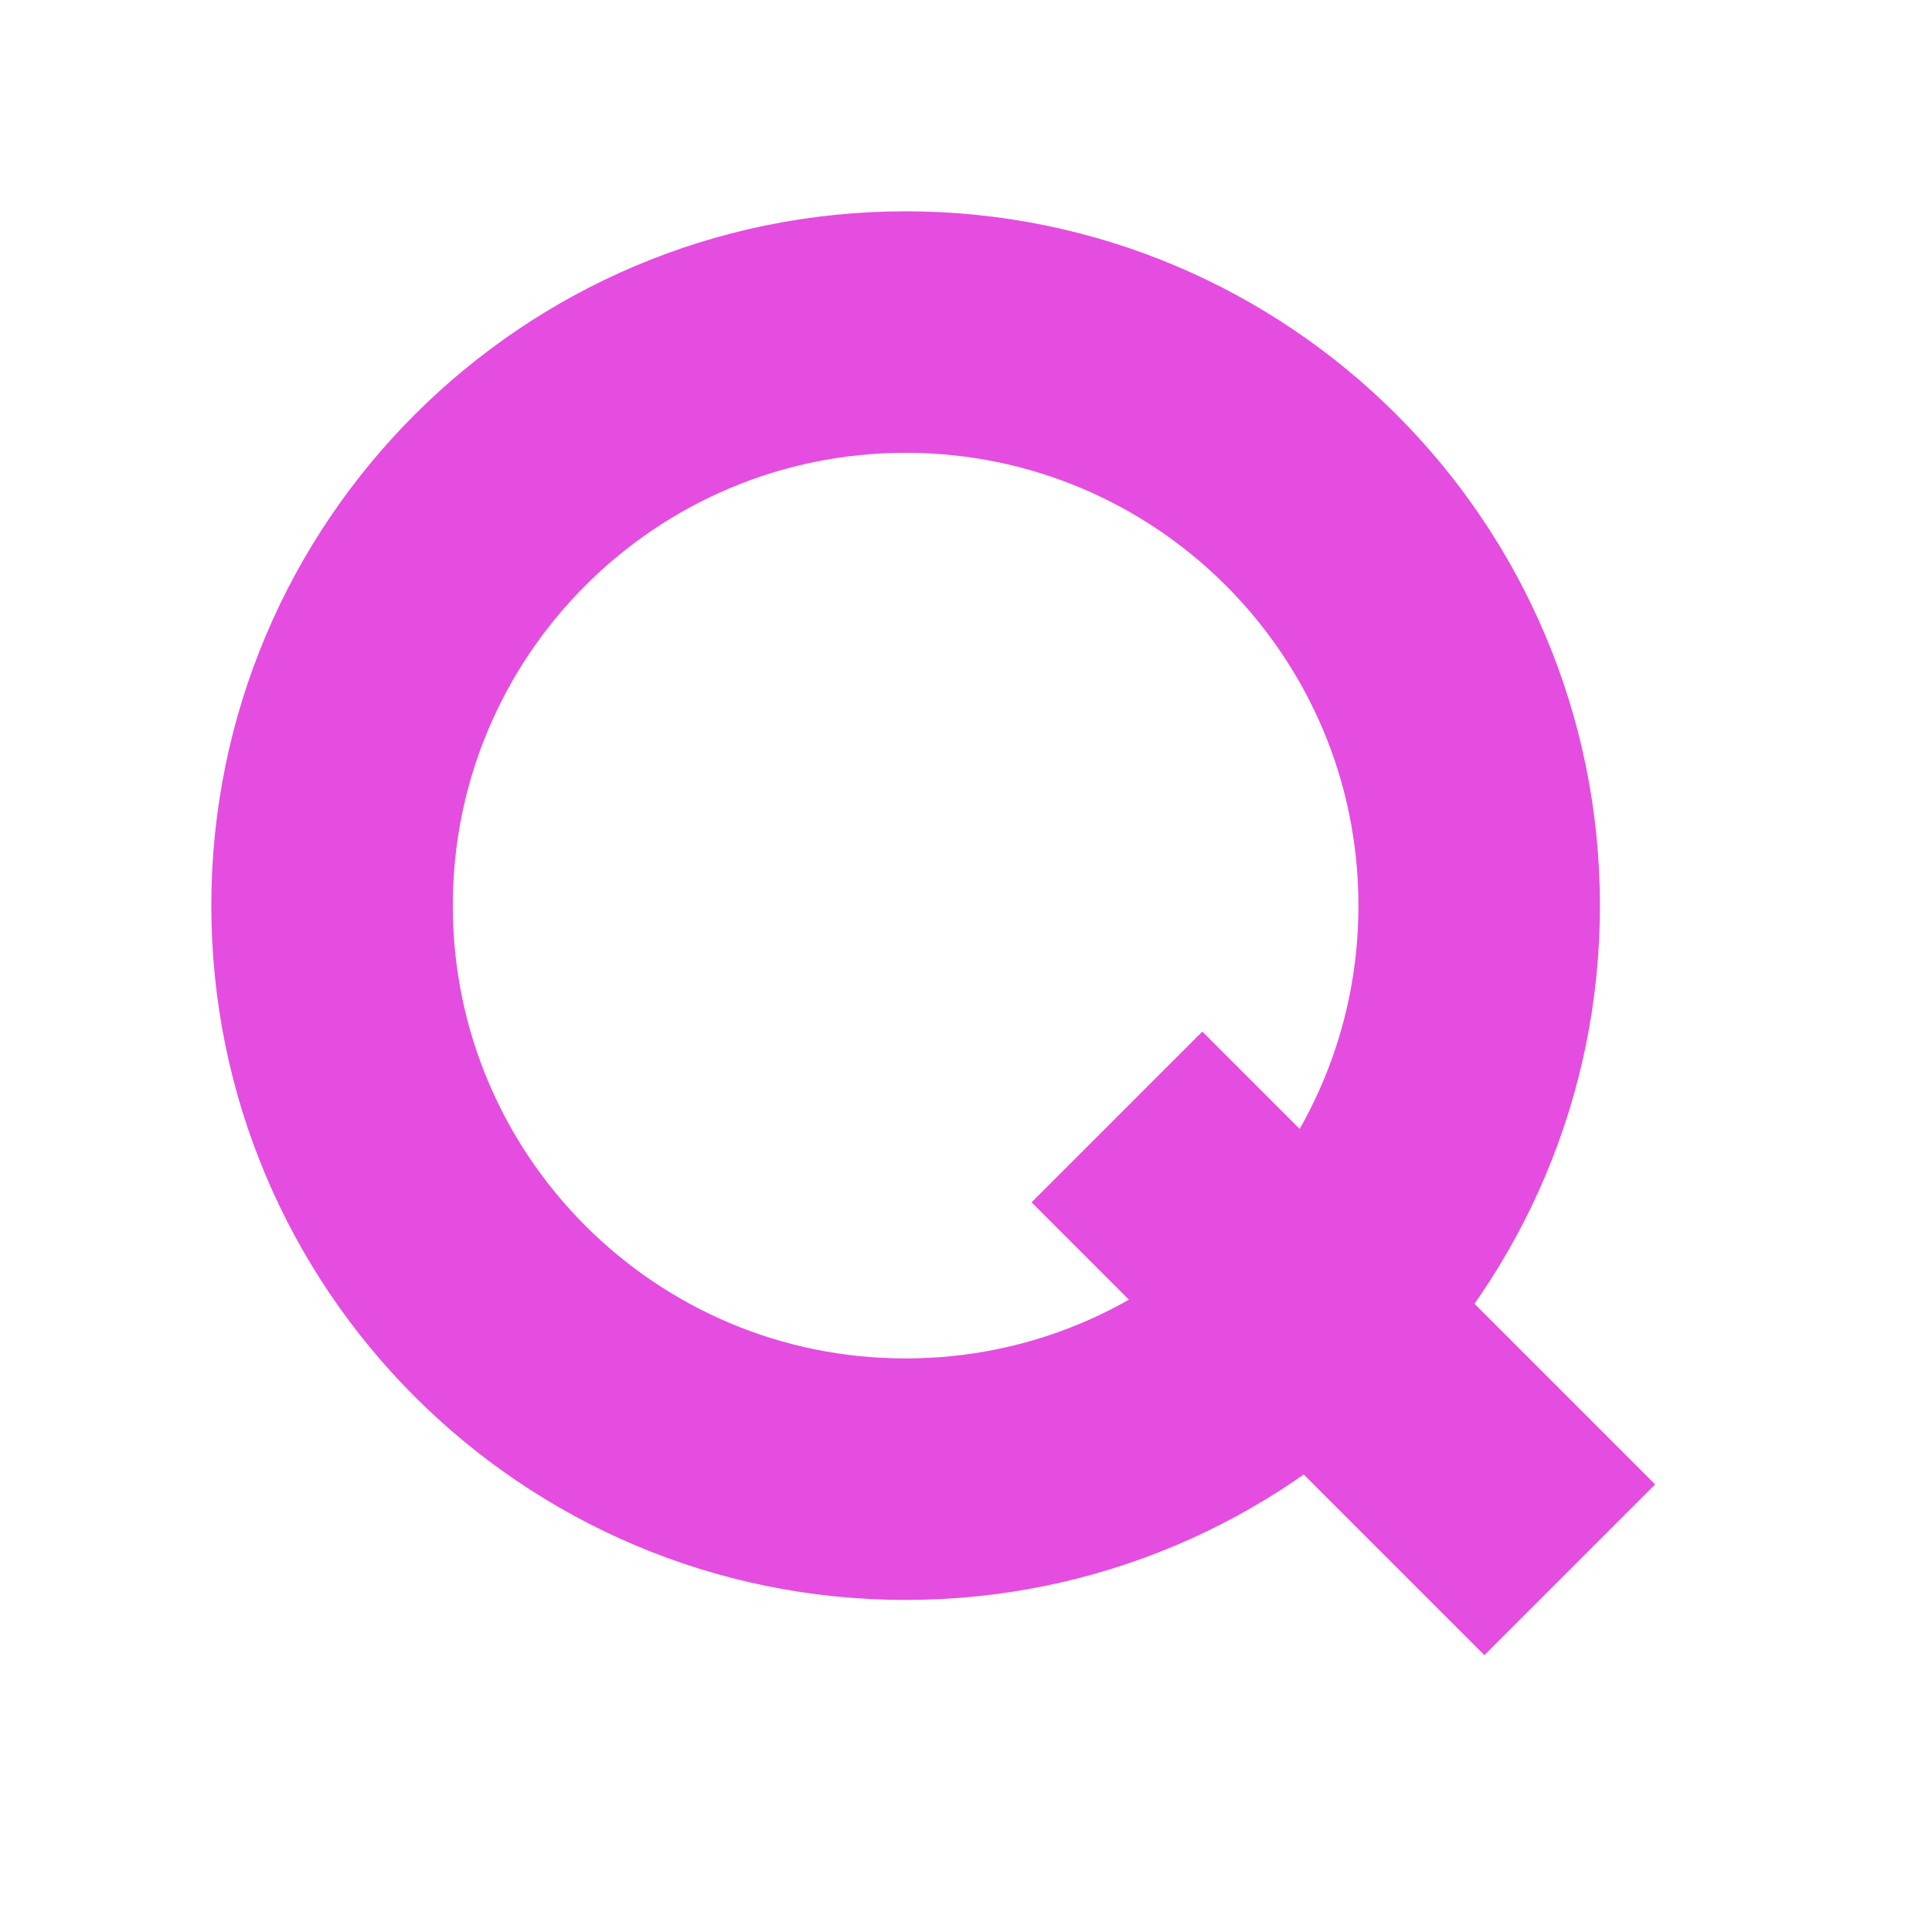
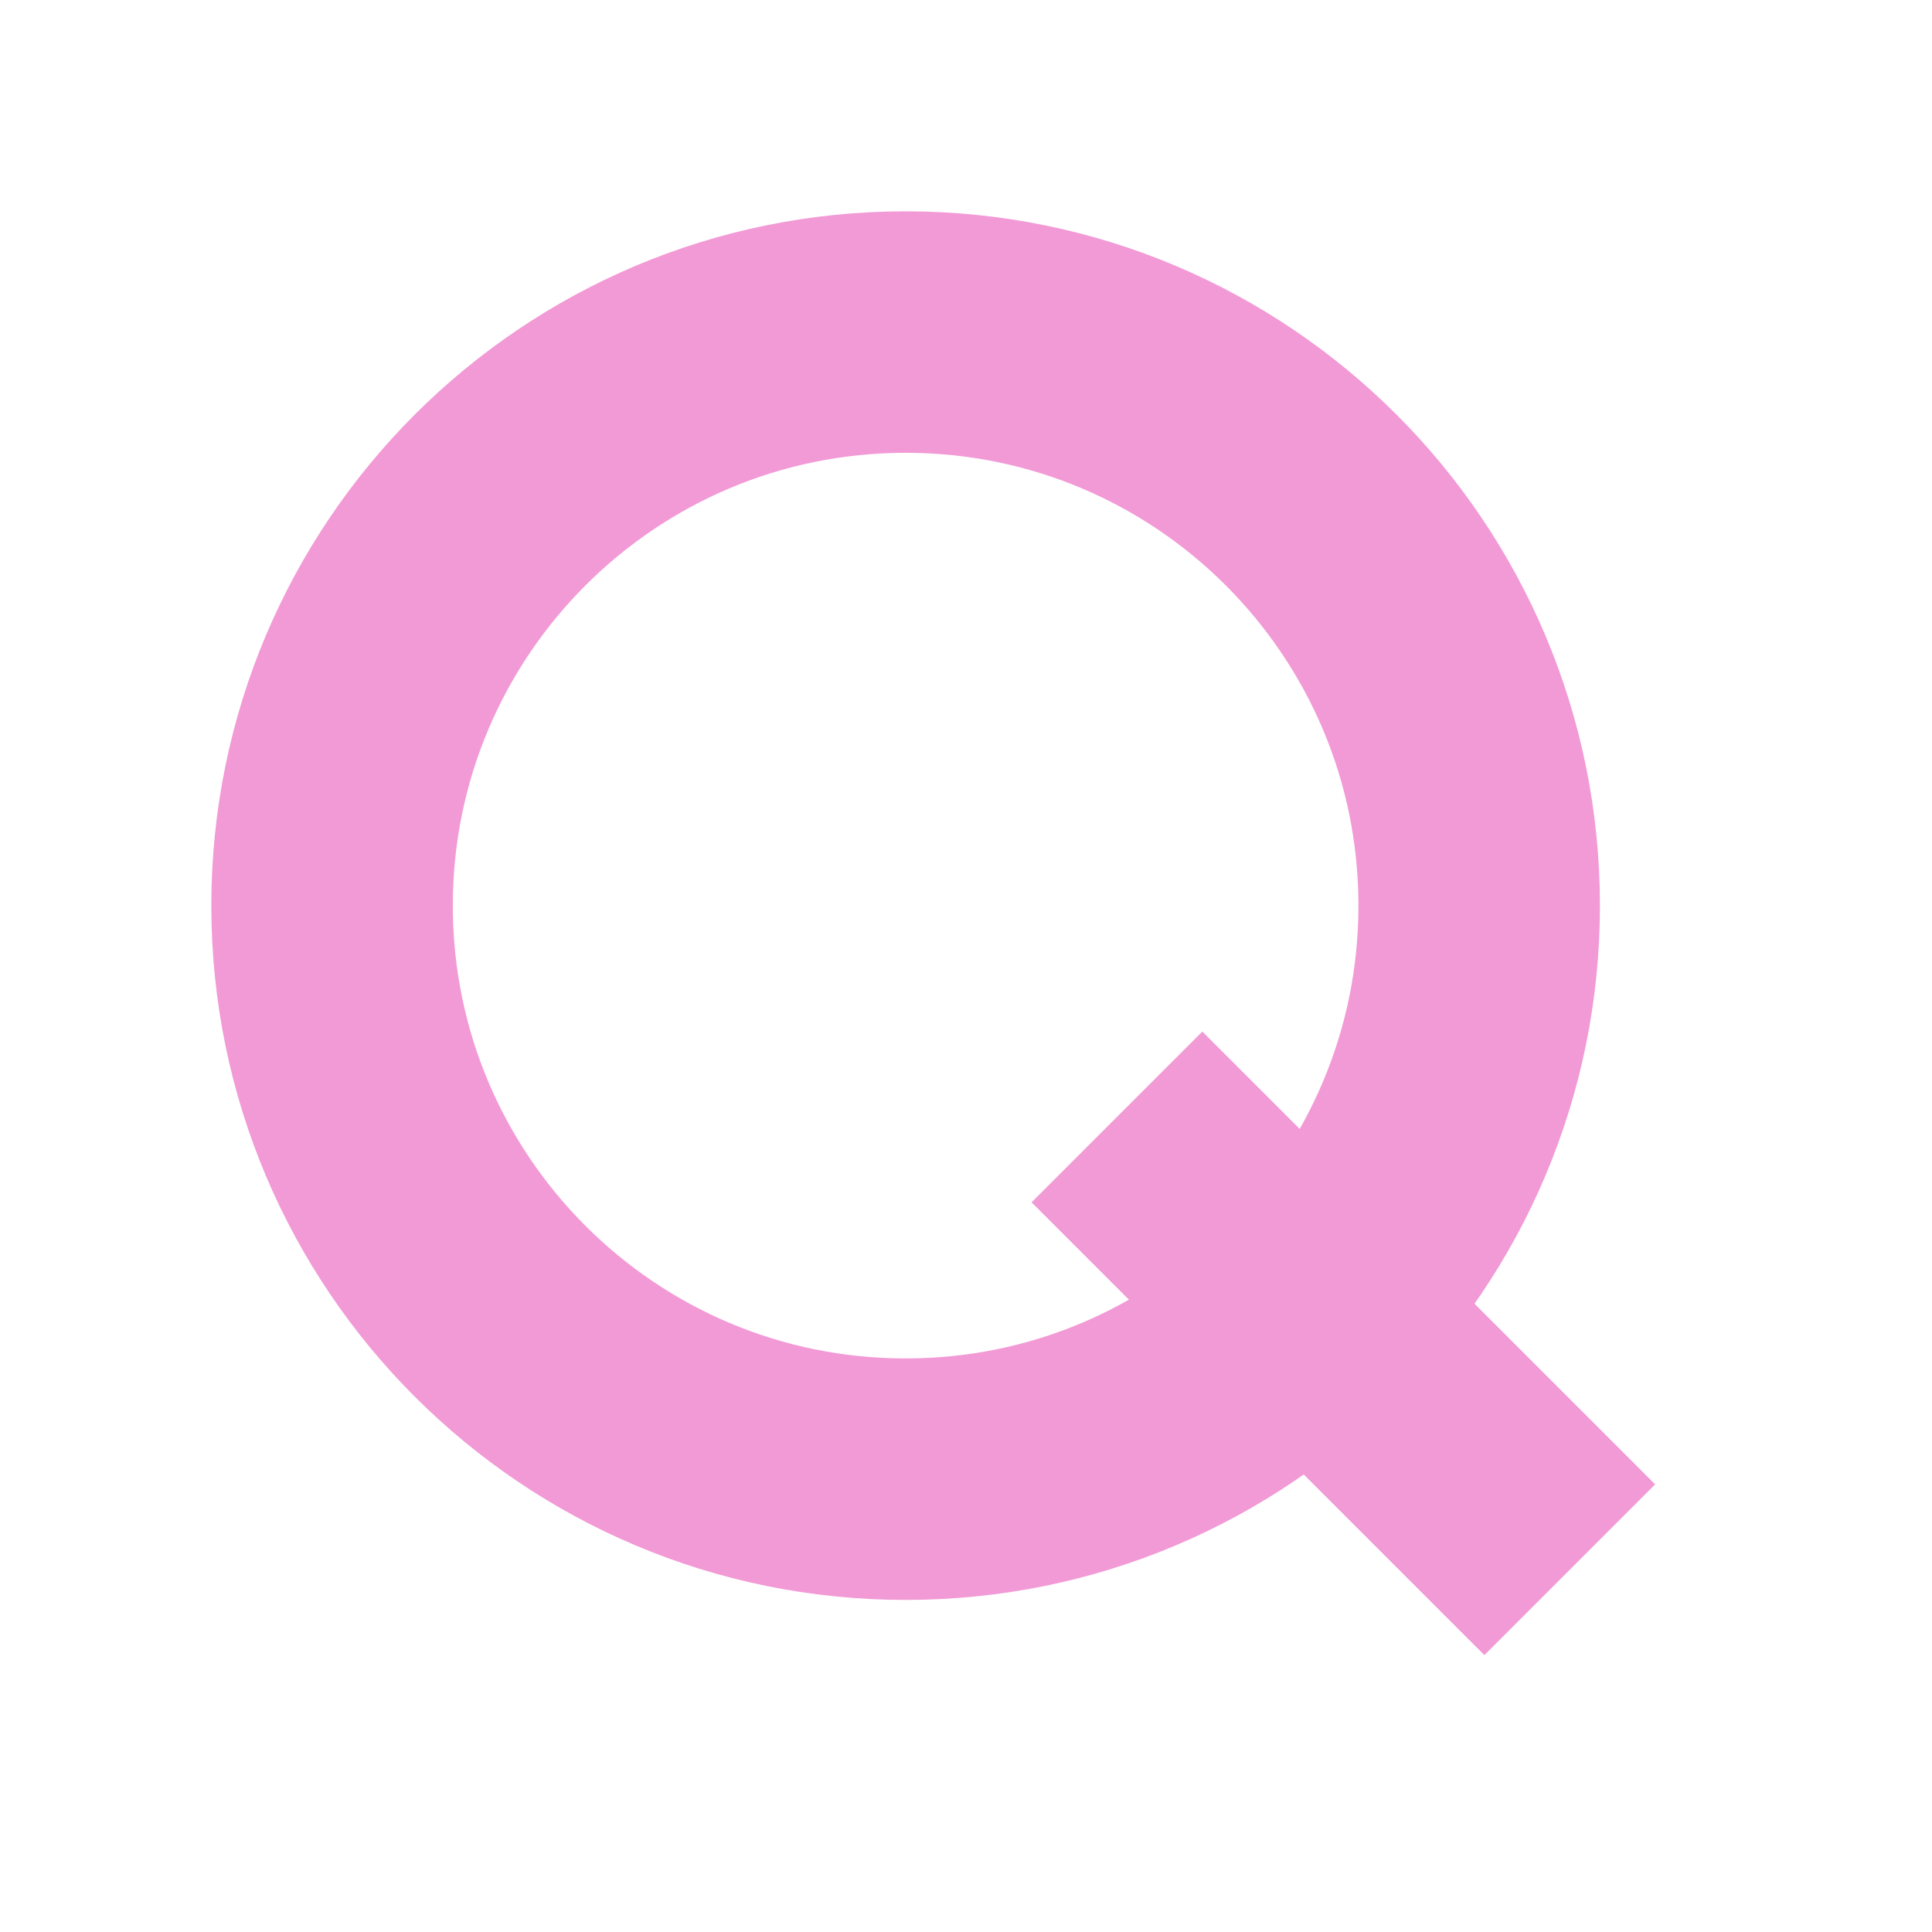
<svg xmlns="http://www.w3.org/2000/svg" viewBox="0 0 64 64" role="img" aria-labelledby="title desc">
-   <g color="#e44de0">
+   <g color="#f29ad6">
    <circle cx="30" cy="30" r="19" fill="none" stroke="currentColor" stroke-width="8" />
    <path d="M37 37 52 52" fill="none" stroke="currentColor" stroke-width="8" />
  </g>
</svg>
